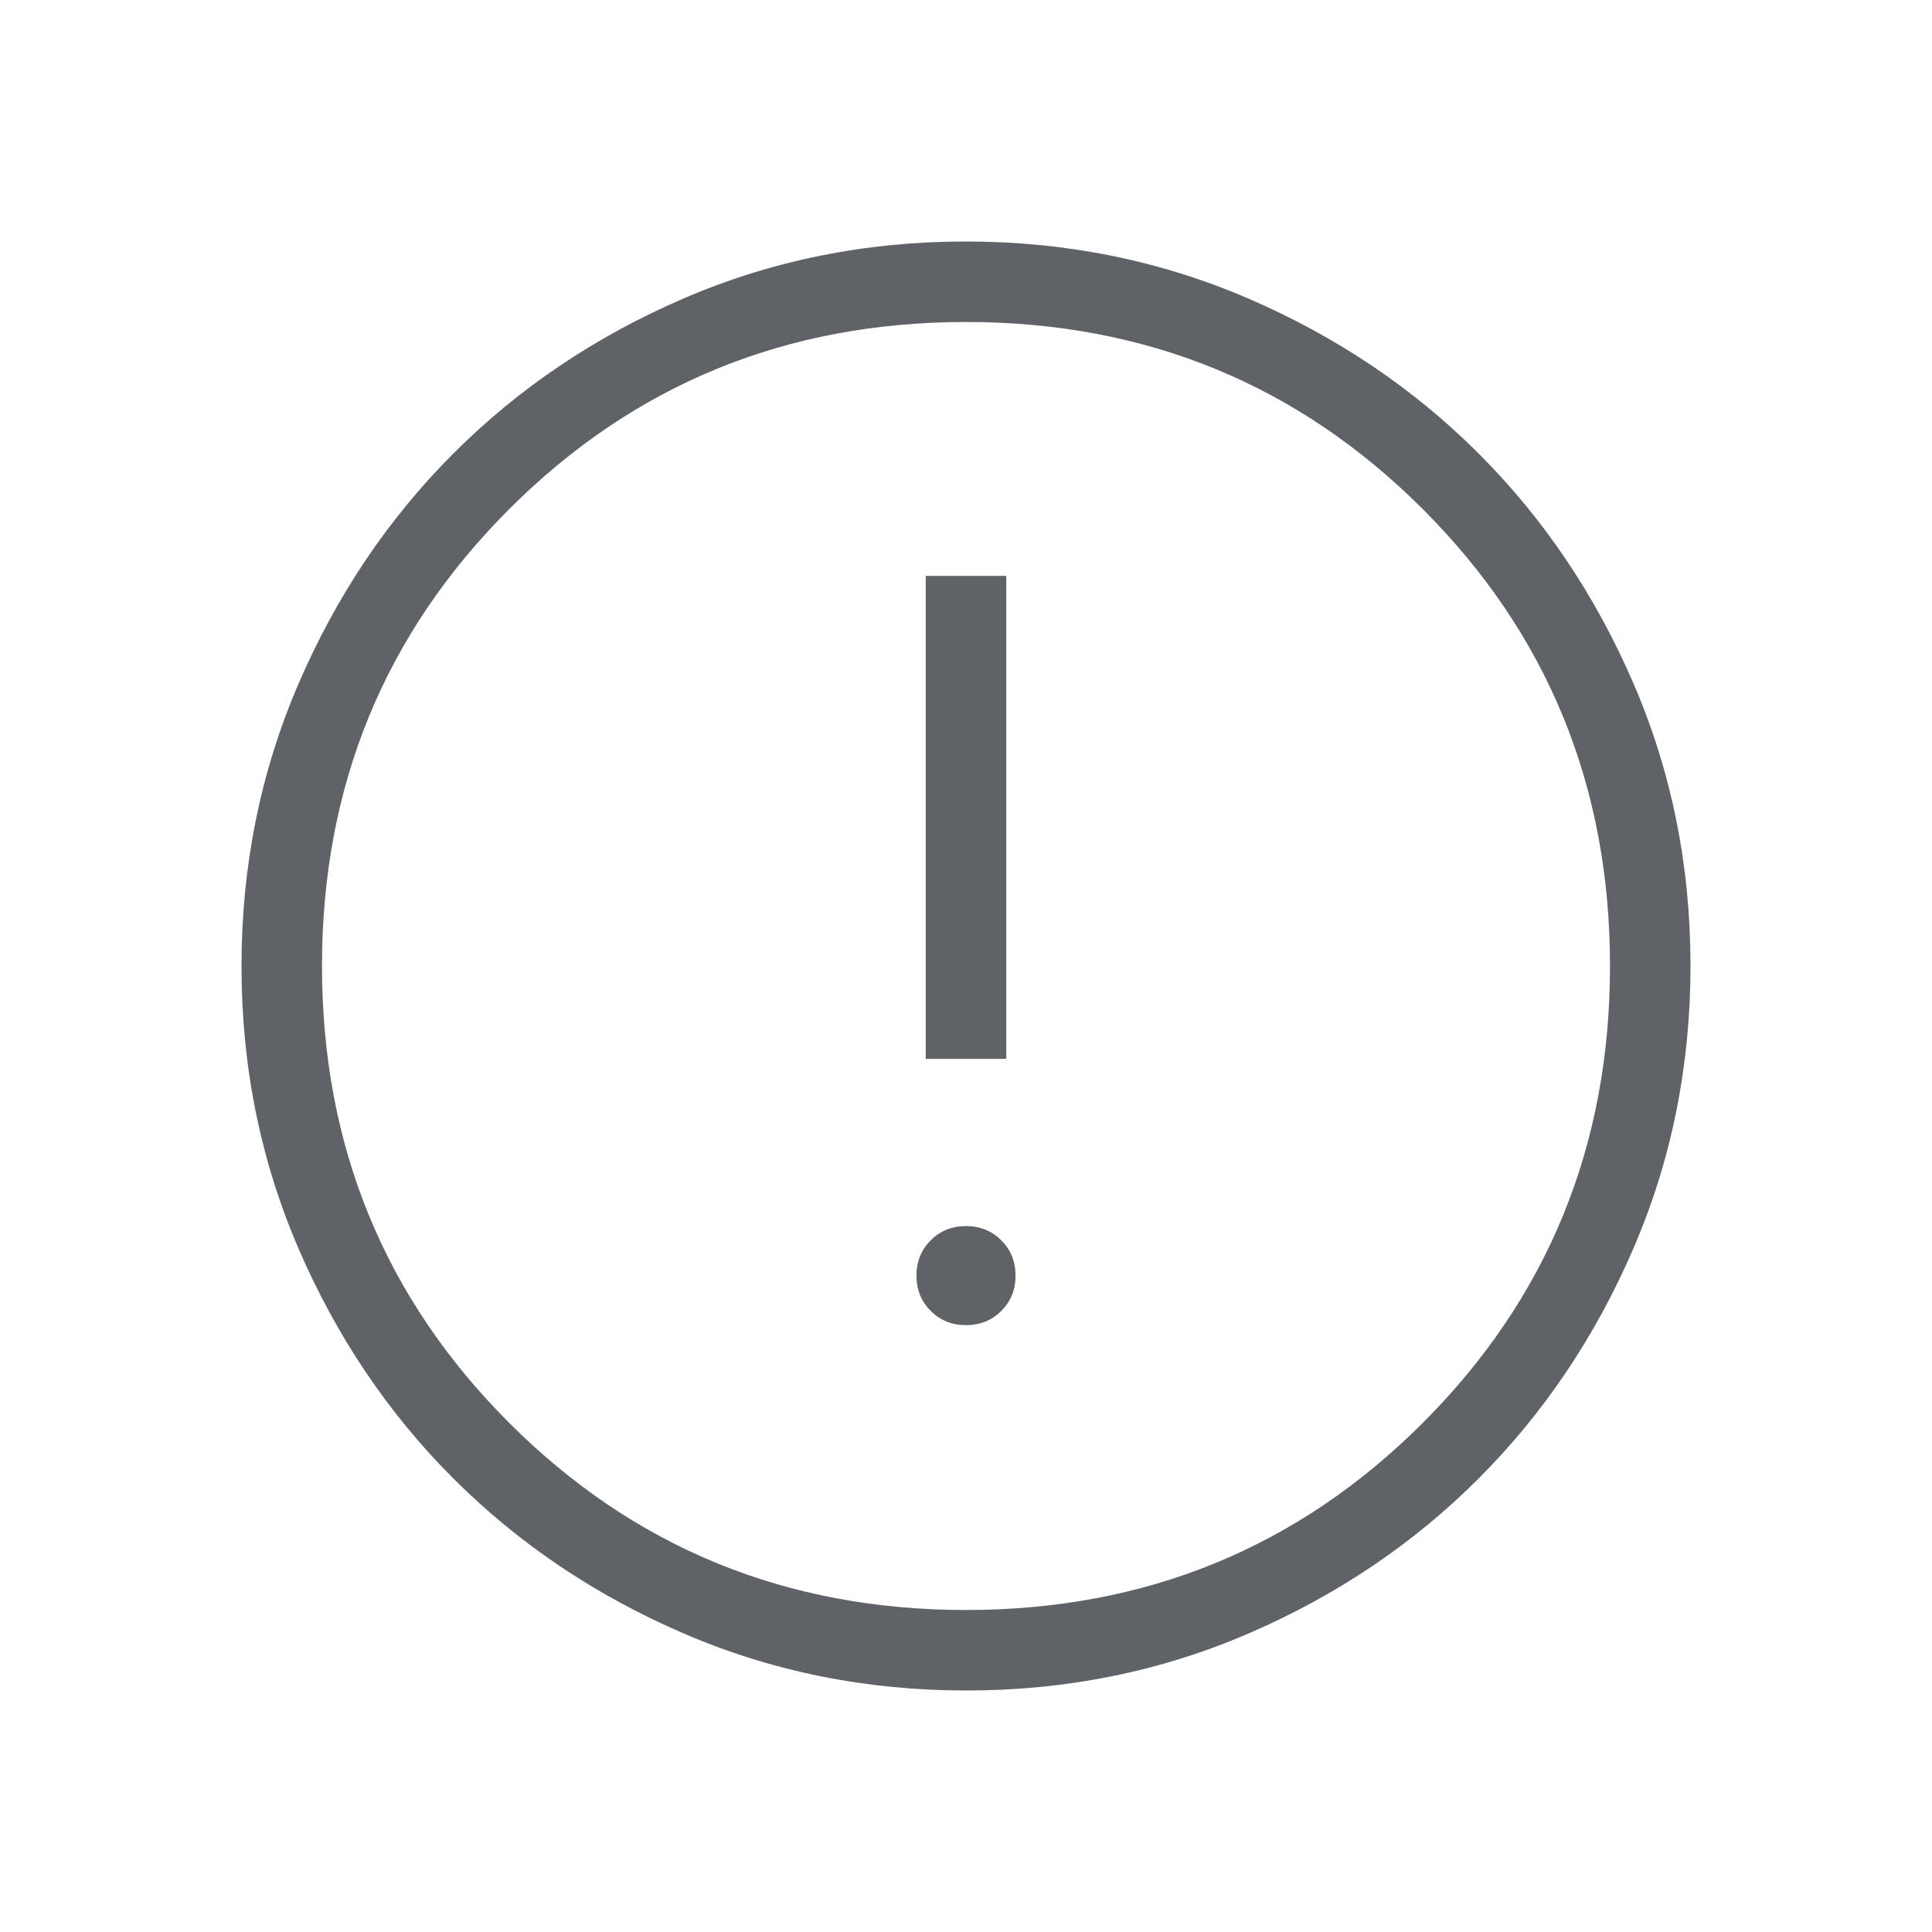
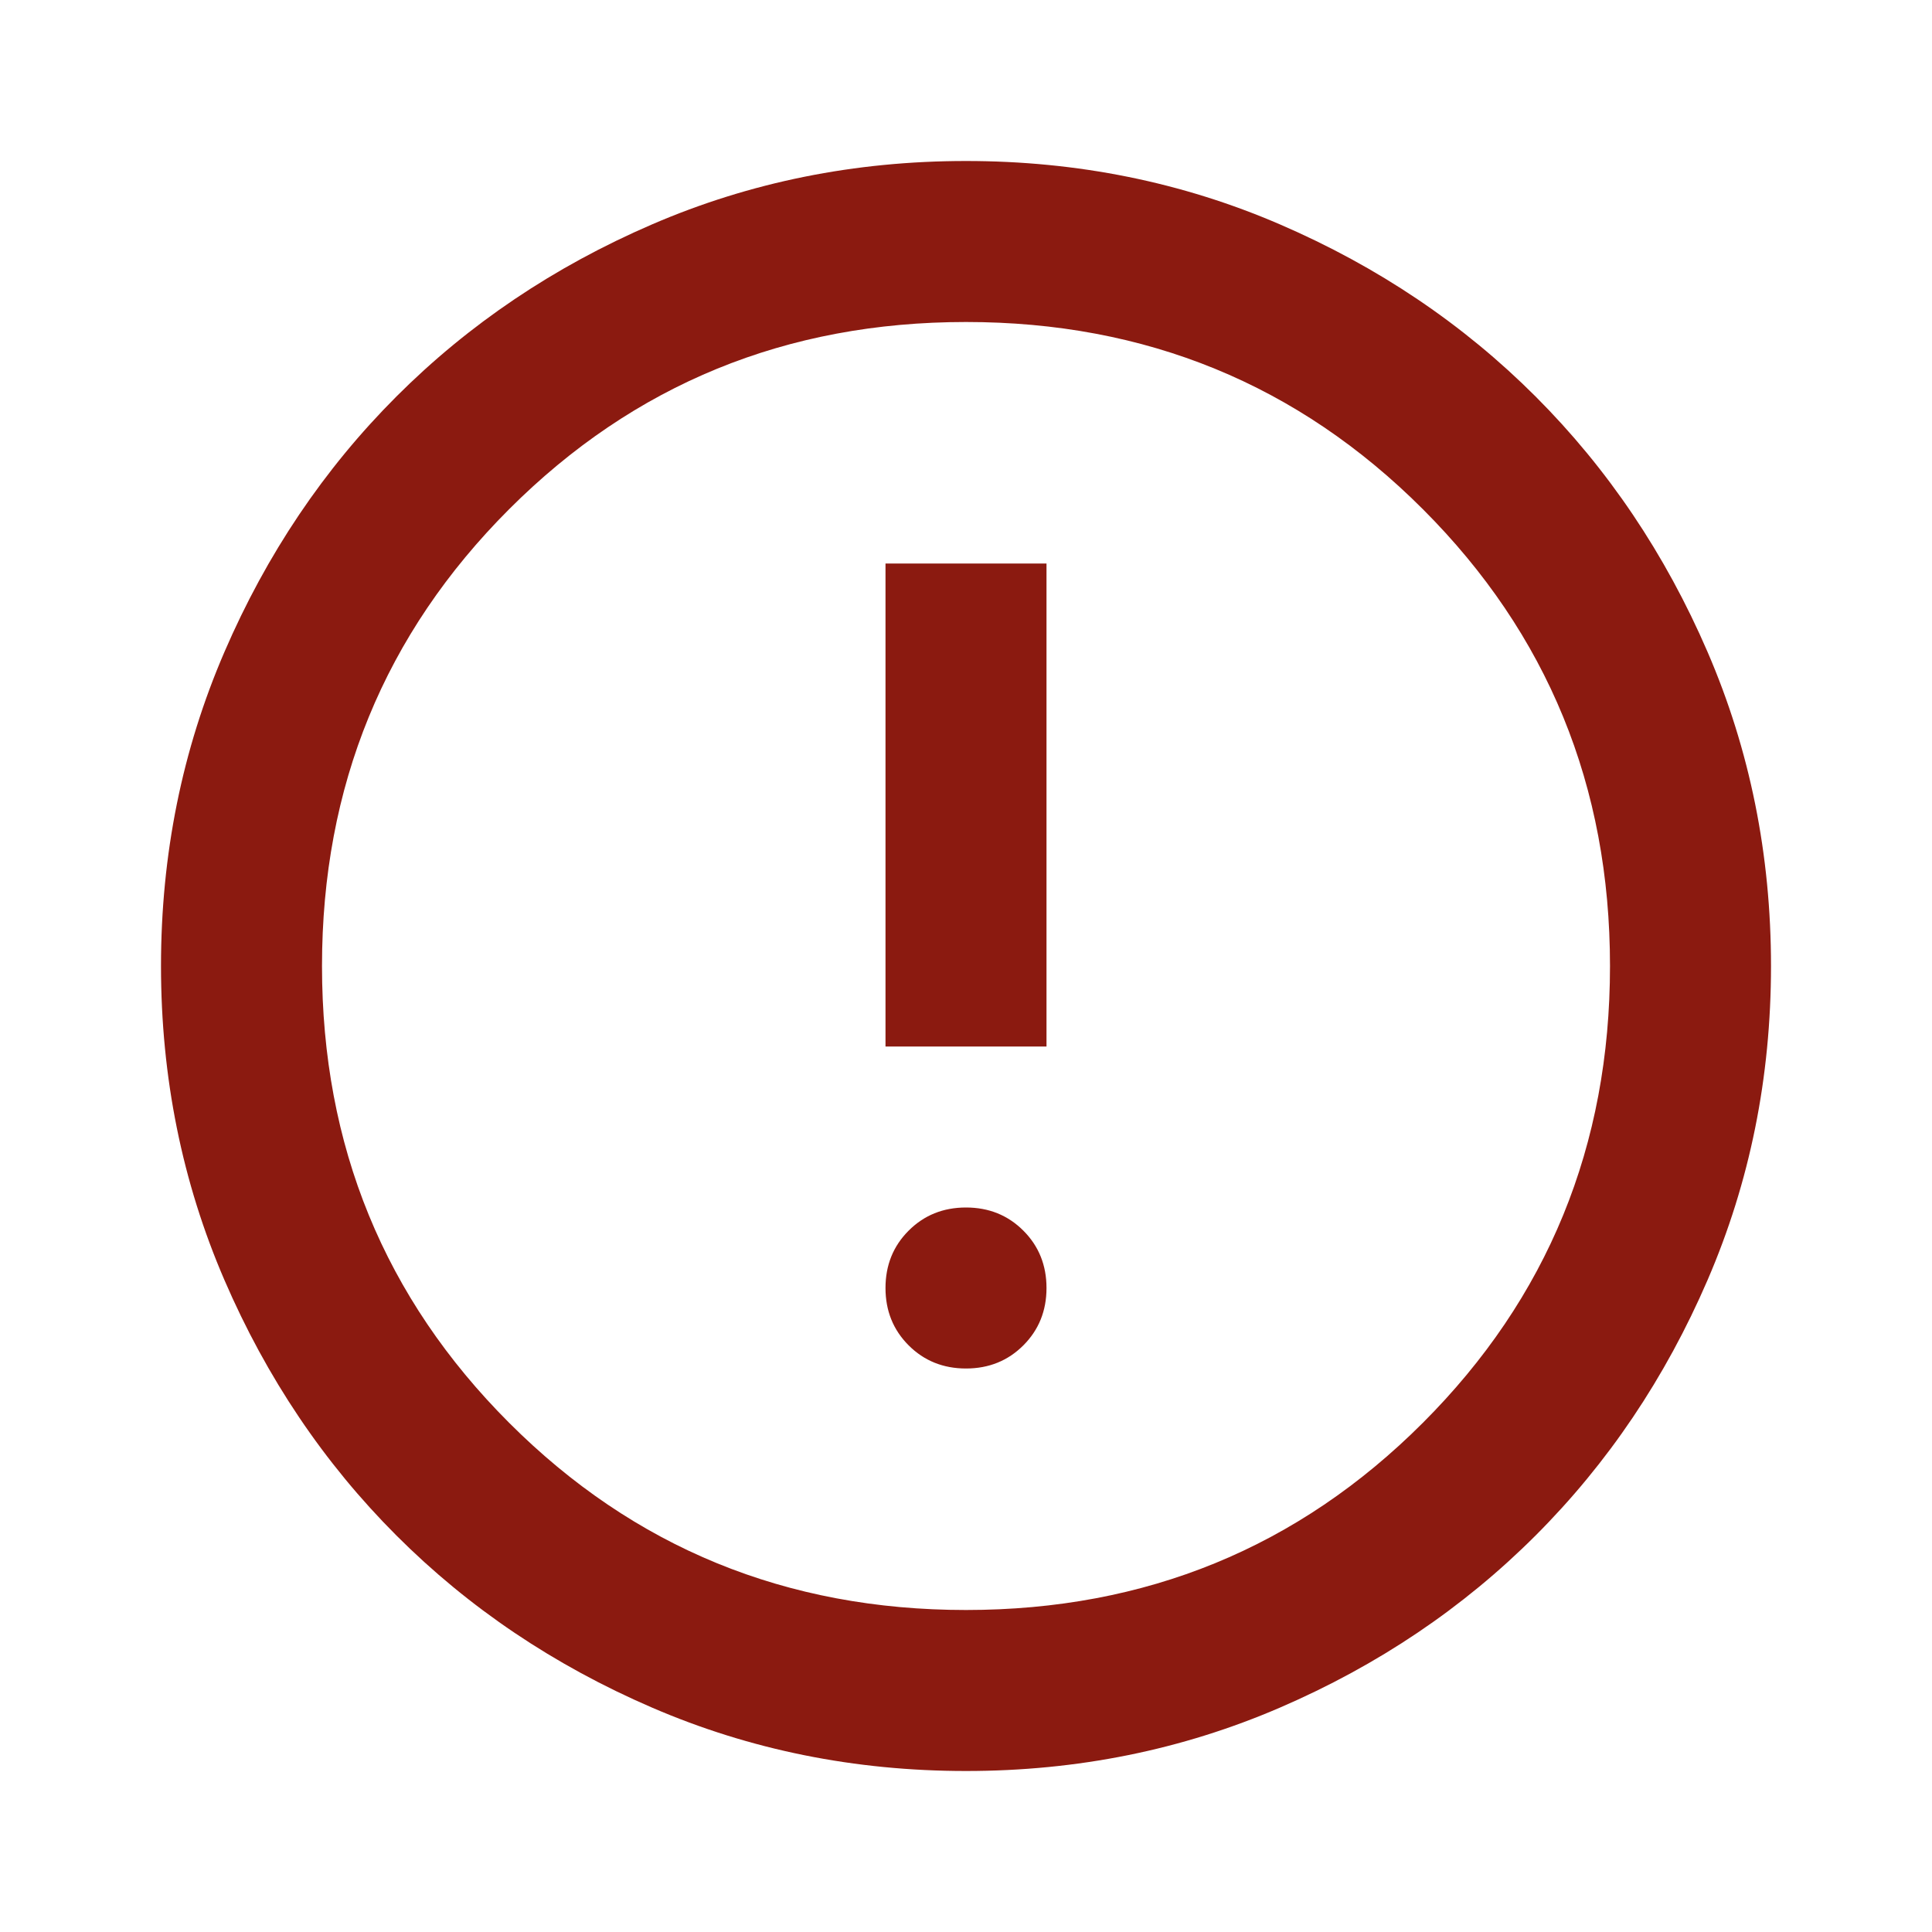
- <svg xmlns="http://www.w3.org/2000/svg" height="24px" viewBox="0 -960 960 960" width="24px" fill="#5f6368">
-   <path d="M480-301.54q10.46 0 17.54-7.08 7.08-7.07 7.08-17.53 0-10.47-7.08-17.54-7.08-7.08-17.54-7.08-10.46 0-17.54 7.08-7.08 7.07-7.08 17.54 0 10.46 7.08 17.53 7.08 7.08 17.54 7.08Zm-20-132.31h40v-240h-40v240ZM480.13-120q-74.67 0-140.41-28.34-65.73-28.34-114.36-76.92-48.63-48.58-76.99-114.26Q120-405.19 120-479.87q0-74.67 28.34-140.41 28.34-65.73 76.92-114.36 48.58-48.63 114.26-76.99Q405.19-840 479.87-840q74.67 0 140.41 28.34 65.73 28.34 114.36 76.92 48.63 48.58 76.99 114.26Q840-554.81 840-480.13q0 74.67-28.34 140.41-28.34 65.73-76.92 114.36-48.58 48.63-114.26 76.99Q554.81-120 480.13-120Zm-.13-40q134 0 227-93t93-227q0-134-93-227t-227-93q-134 0-227 93t-93 227q0 134 93 227t227 93Zm0-320Z" />
+ <svg xmlns="http://www.w3.org/2000/svg" height="24px" viewBox="0 -960 960 960" width="24px" fill="#8B1A10">
+   <path d="M480-280q17 0 28.5-11.5T520-320q0-17-11.5-28.5T480-360q-17 0-28.5 11.5T440-320q0 17 11.5 28.5T480-280Zm-40-160h80v-240h-80v240Zm40 360q-83 0-156-31.5T197-197q-54-54-85.5-127T80-480q0-83 31.5-156T197-763q54-54 127-85.5T480-880q83 0 156 31.5T763-763q54 54 85.5 127T880-480q0 83-31.5 156T763-197q-54 54-127 85.5T480-80Zm0-80q134 0 227-93t93-227q0-134-93-227t-227-93q-134 0-227 93t-93 227q0 134 93 227t227 93Zm0-320Z" />
</svg>
